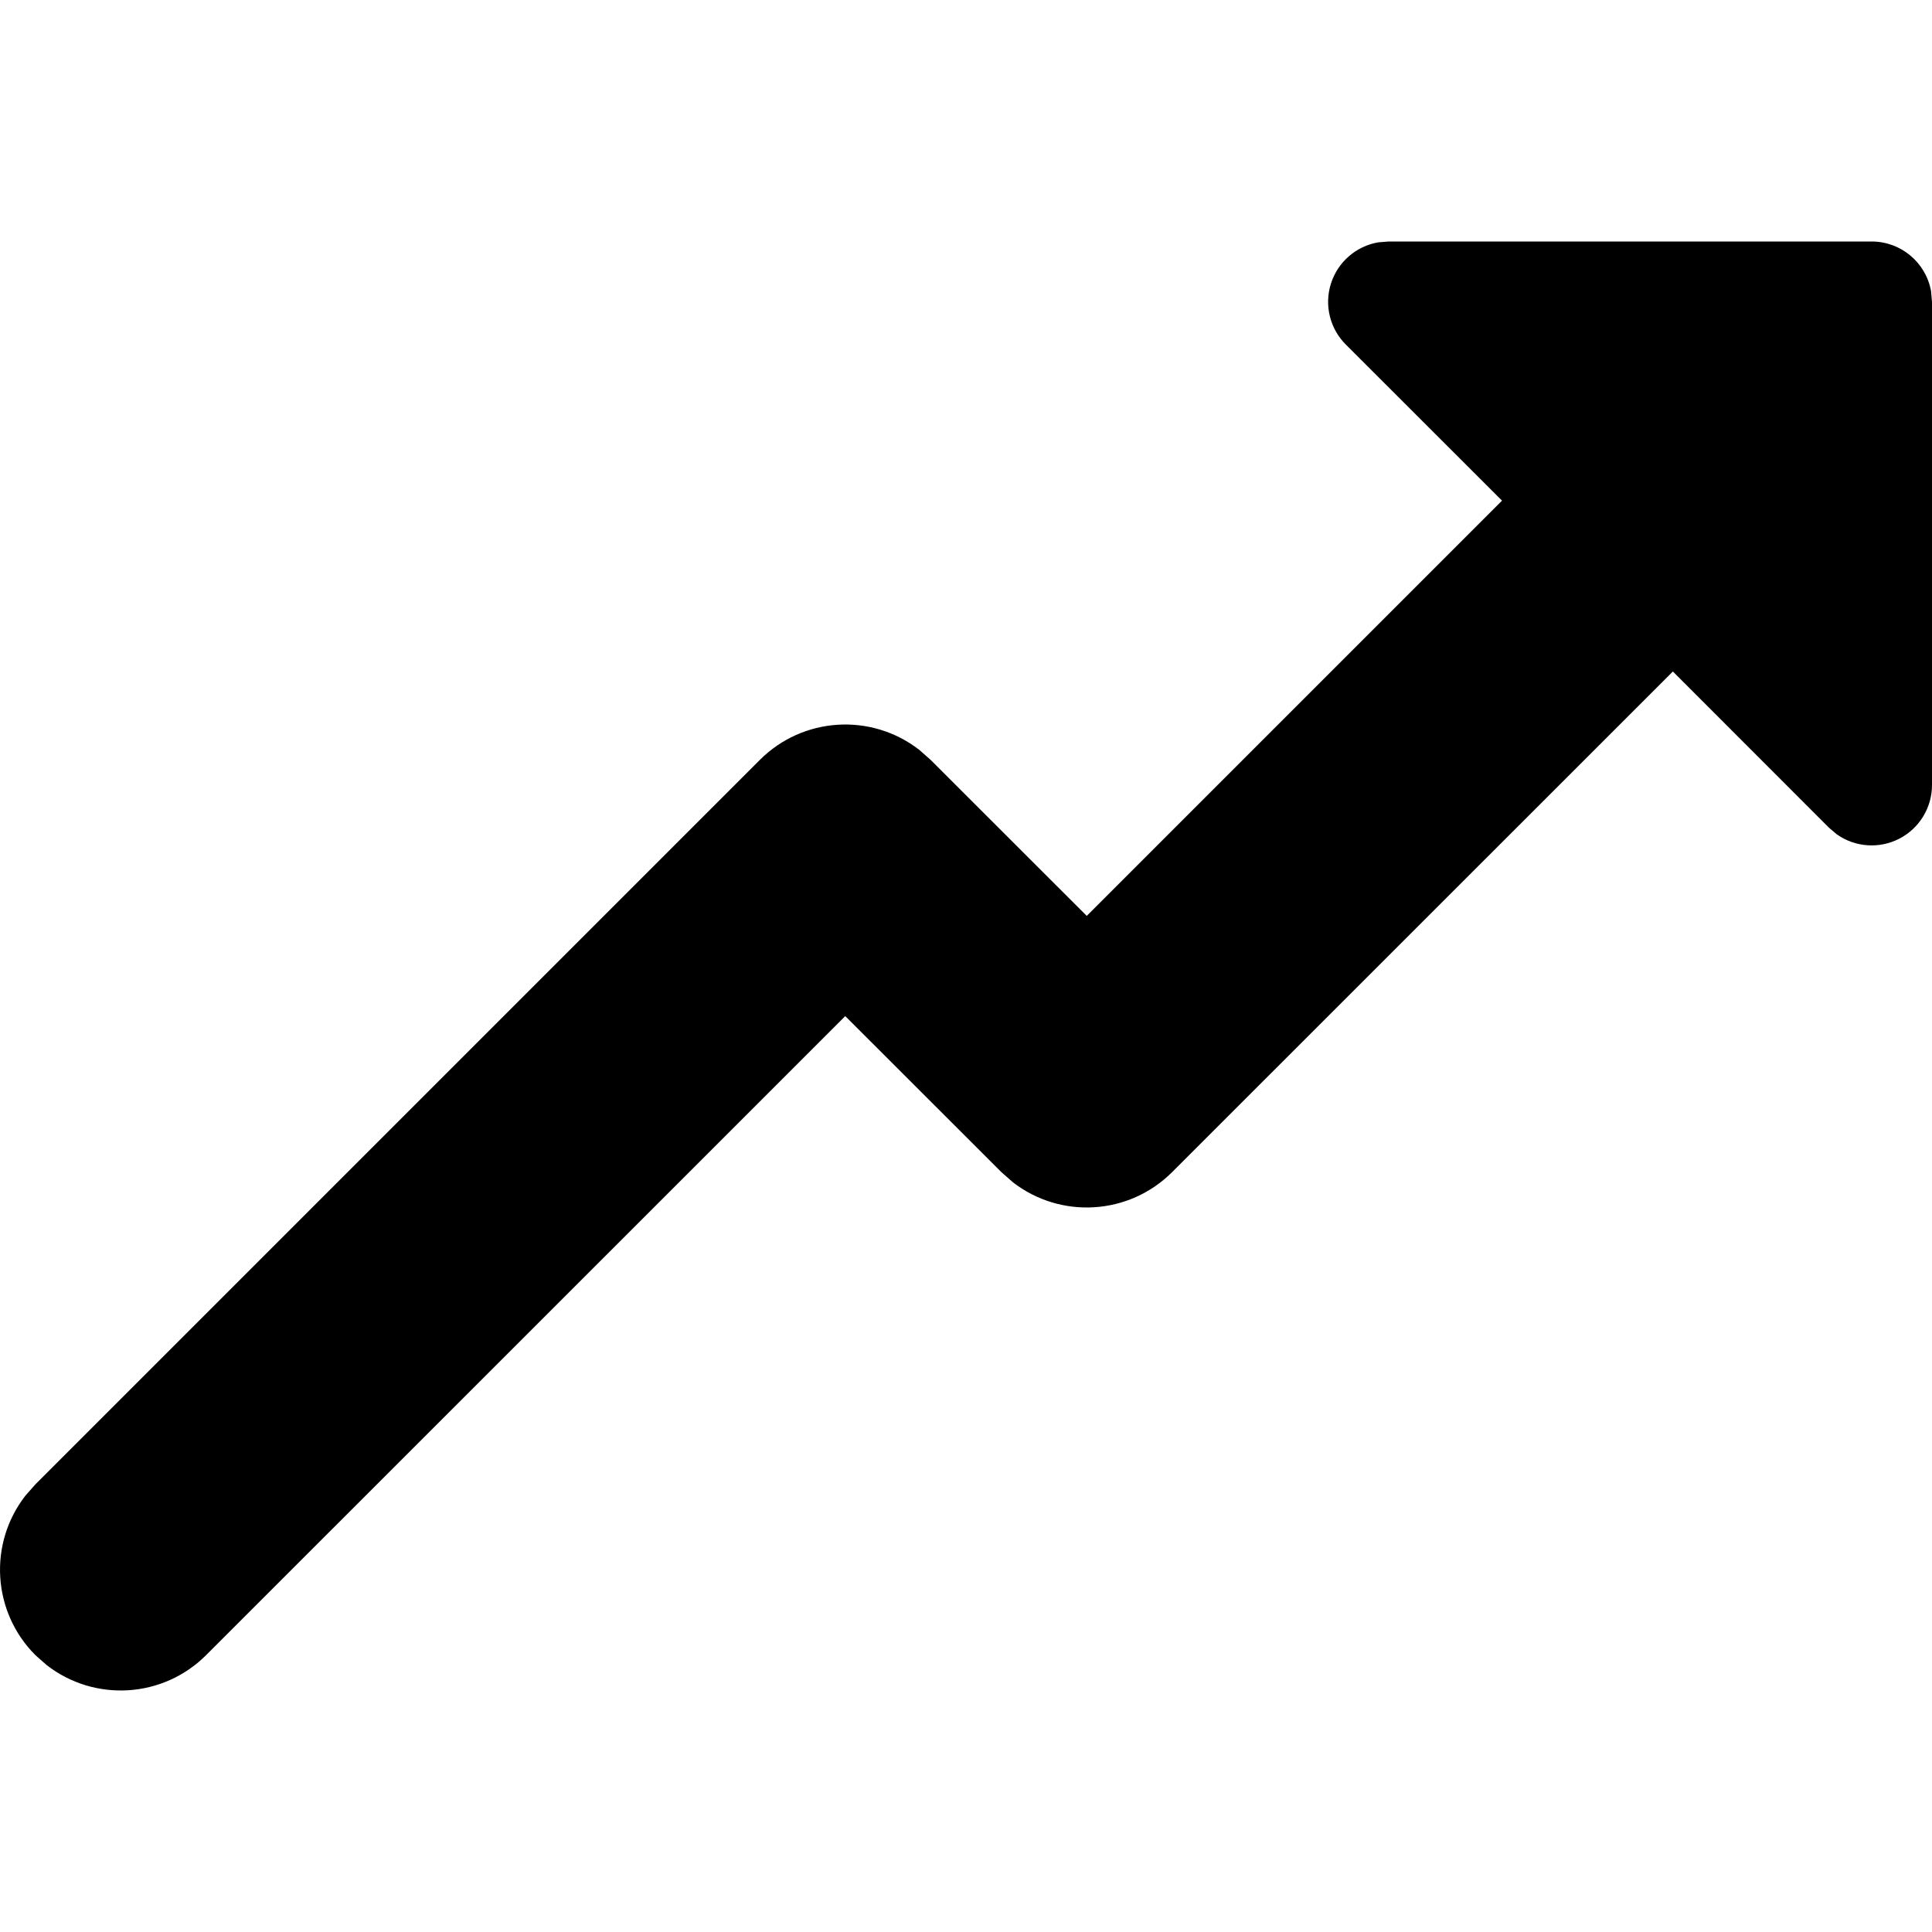
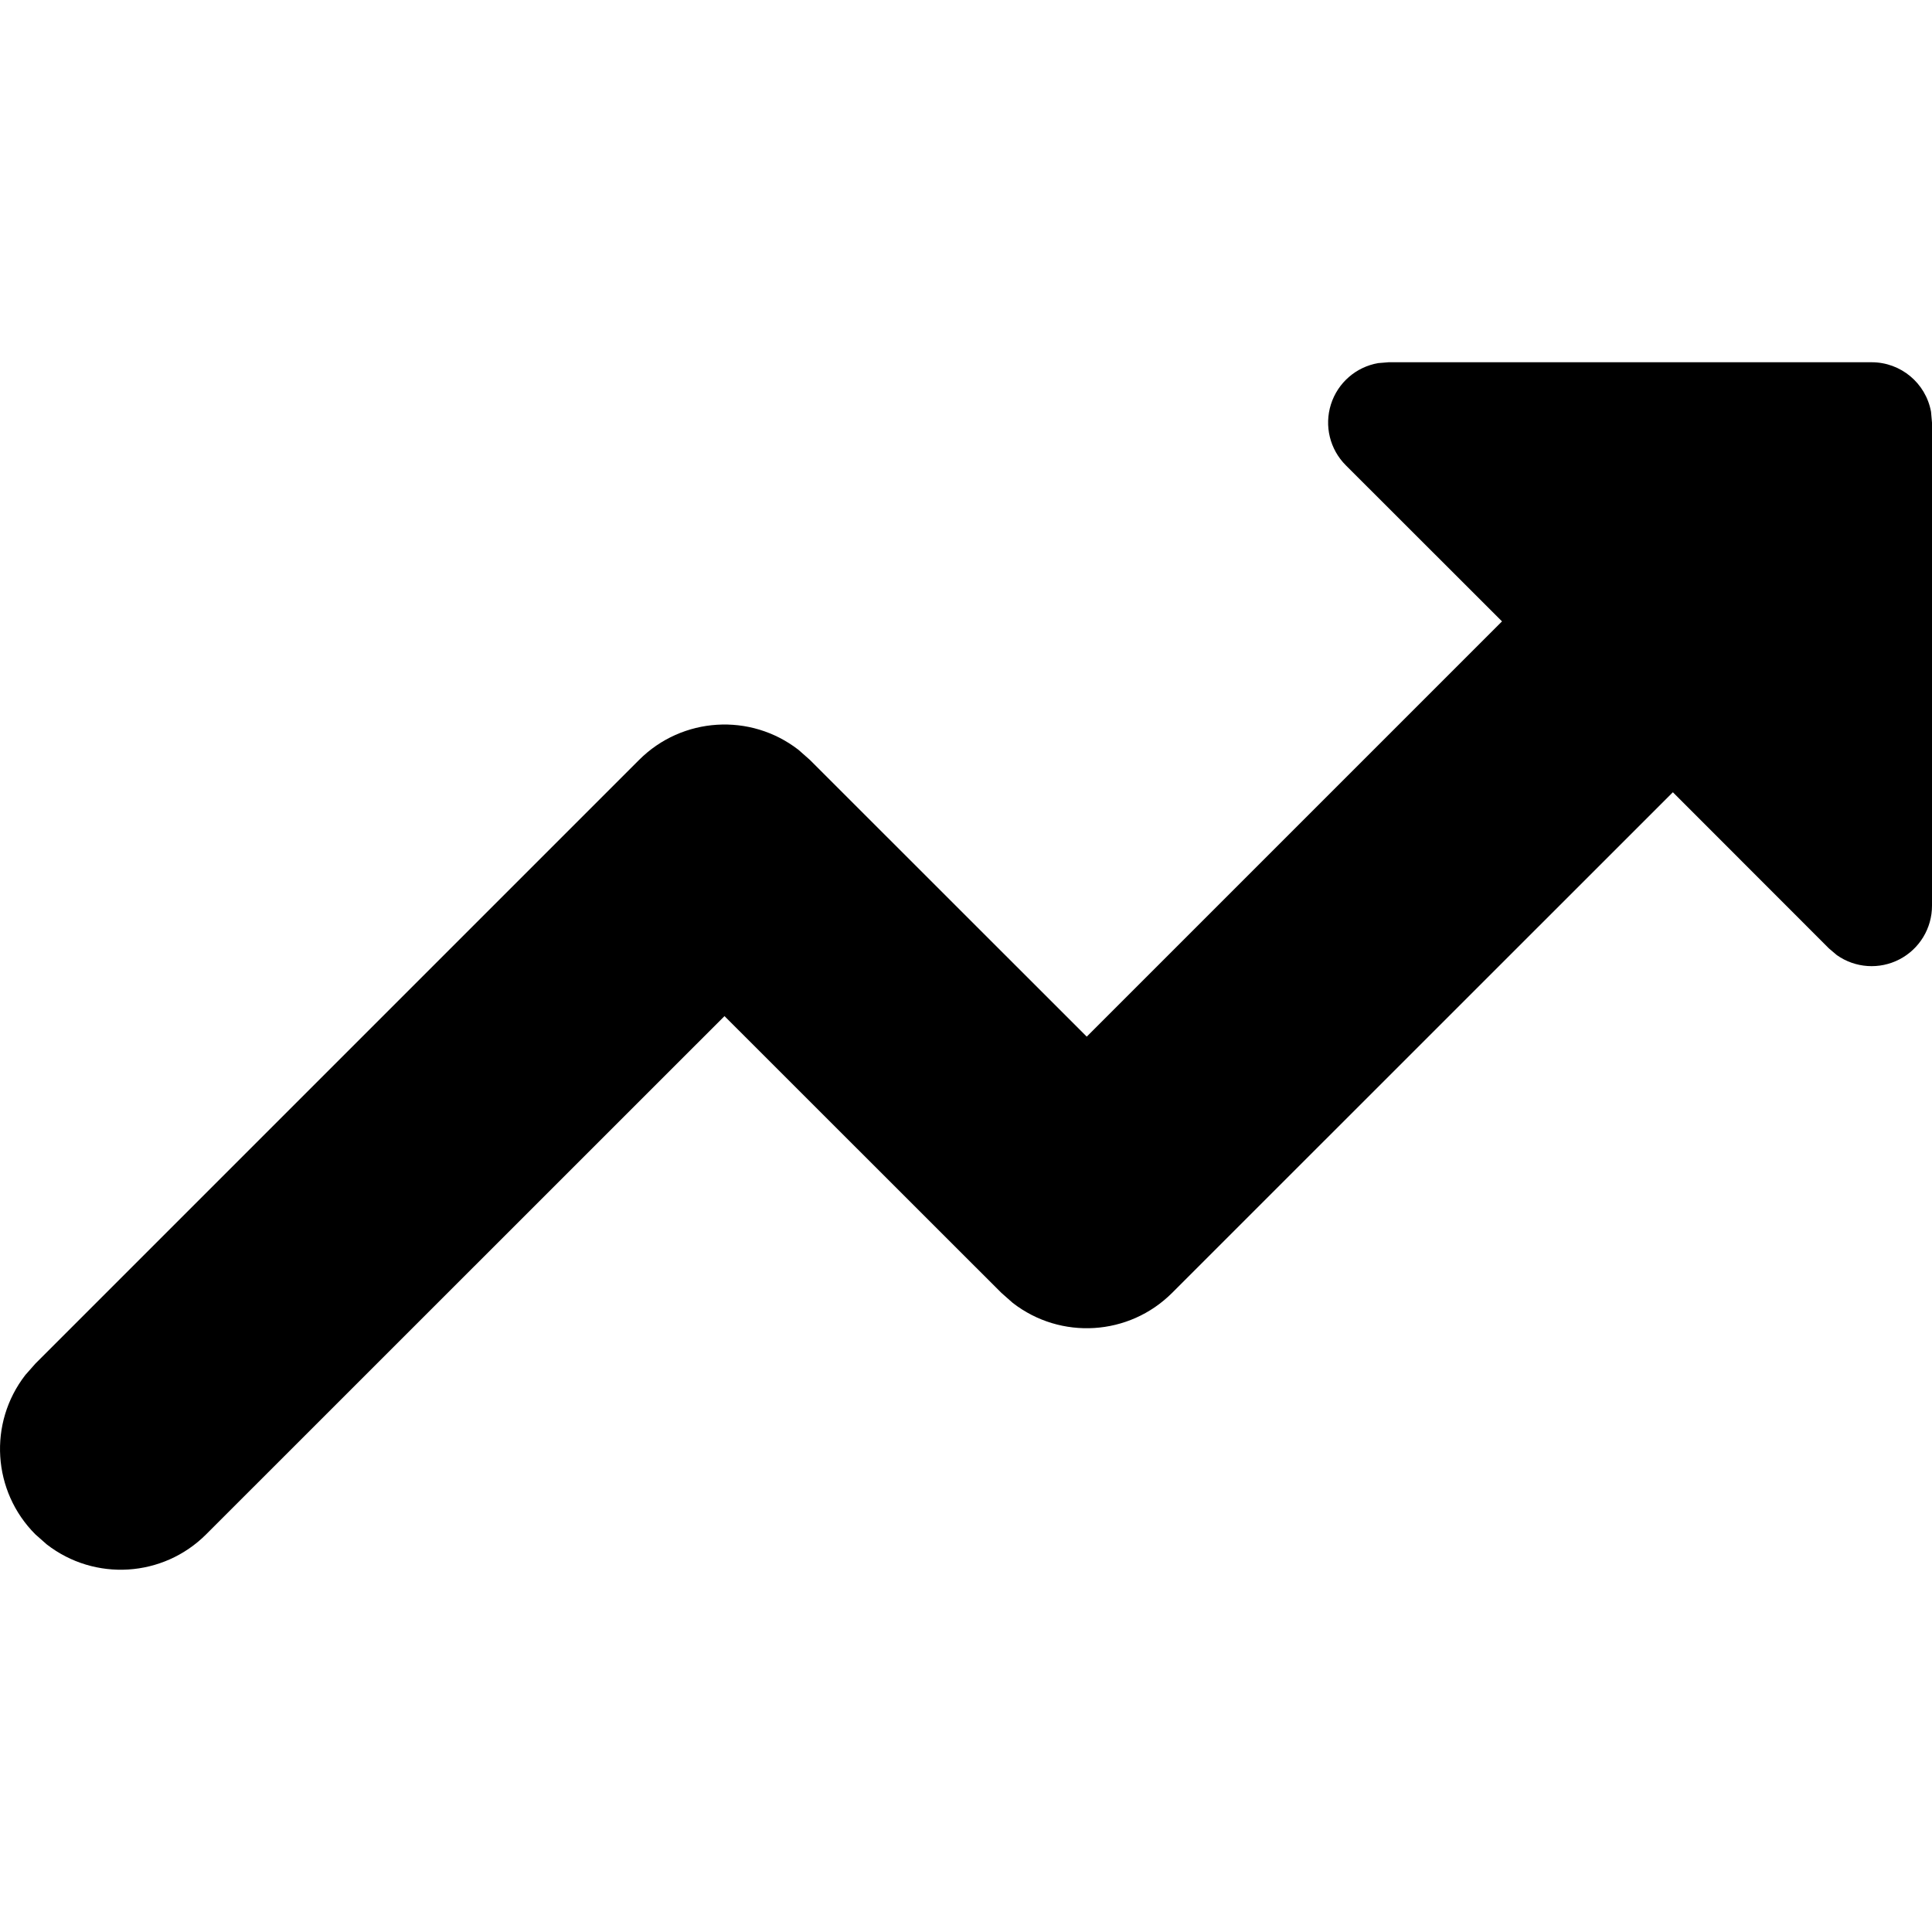
<svg xmlns="http://www.w3.org/2000/svg" width="16" height="16" focusable="false" viewBox="0 0 16 16">
-   <path fill="currentColor" d="M15.5 2a.5.5 0 01.492.41L16 2.5v4a.5.5 0 01-.788.41l-.066-.056-1.292-1.293-4.147 4.146a1 1 0 01-1.32.083l-.094-.083L7 8.415l-5.293 5.292a1 1 0 01-1.32.083l-.094-.083a1 1 0 01-.083-1.32l.083-.094 6-6a1 1 0 011.32-.083l.094.083L9 7.585l3.439-3.439-1.293-1.292a.5.5 0 01.268-.847L11.5 2h4z" />
+   <path fill="currentColor" d="M15.5 3a.5.5 0 01.492.41L16 3.5v4a.5.5 0 01-.788.41l-.066-.056-1.292-1.293-4.147 4.146a1 1 0 01-1.32.083l-.094-.083L6 8.415l-4.293 4.292a1 1 0 01-1.32.083l-.094-.083a1 1 0 01-.083-1.32l.083-.094 5-5a1 1 0 011.32-.083l.094.083L9 8.585l3.439-3.439-1.293-1.292a.5.5 0 01.268-.847L11.5 3h4z" />
</svg>
